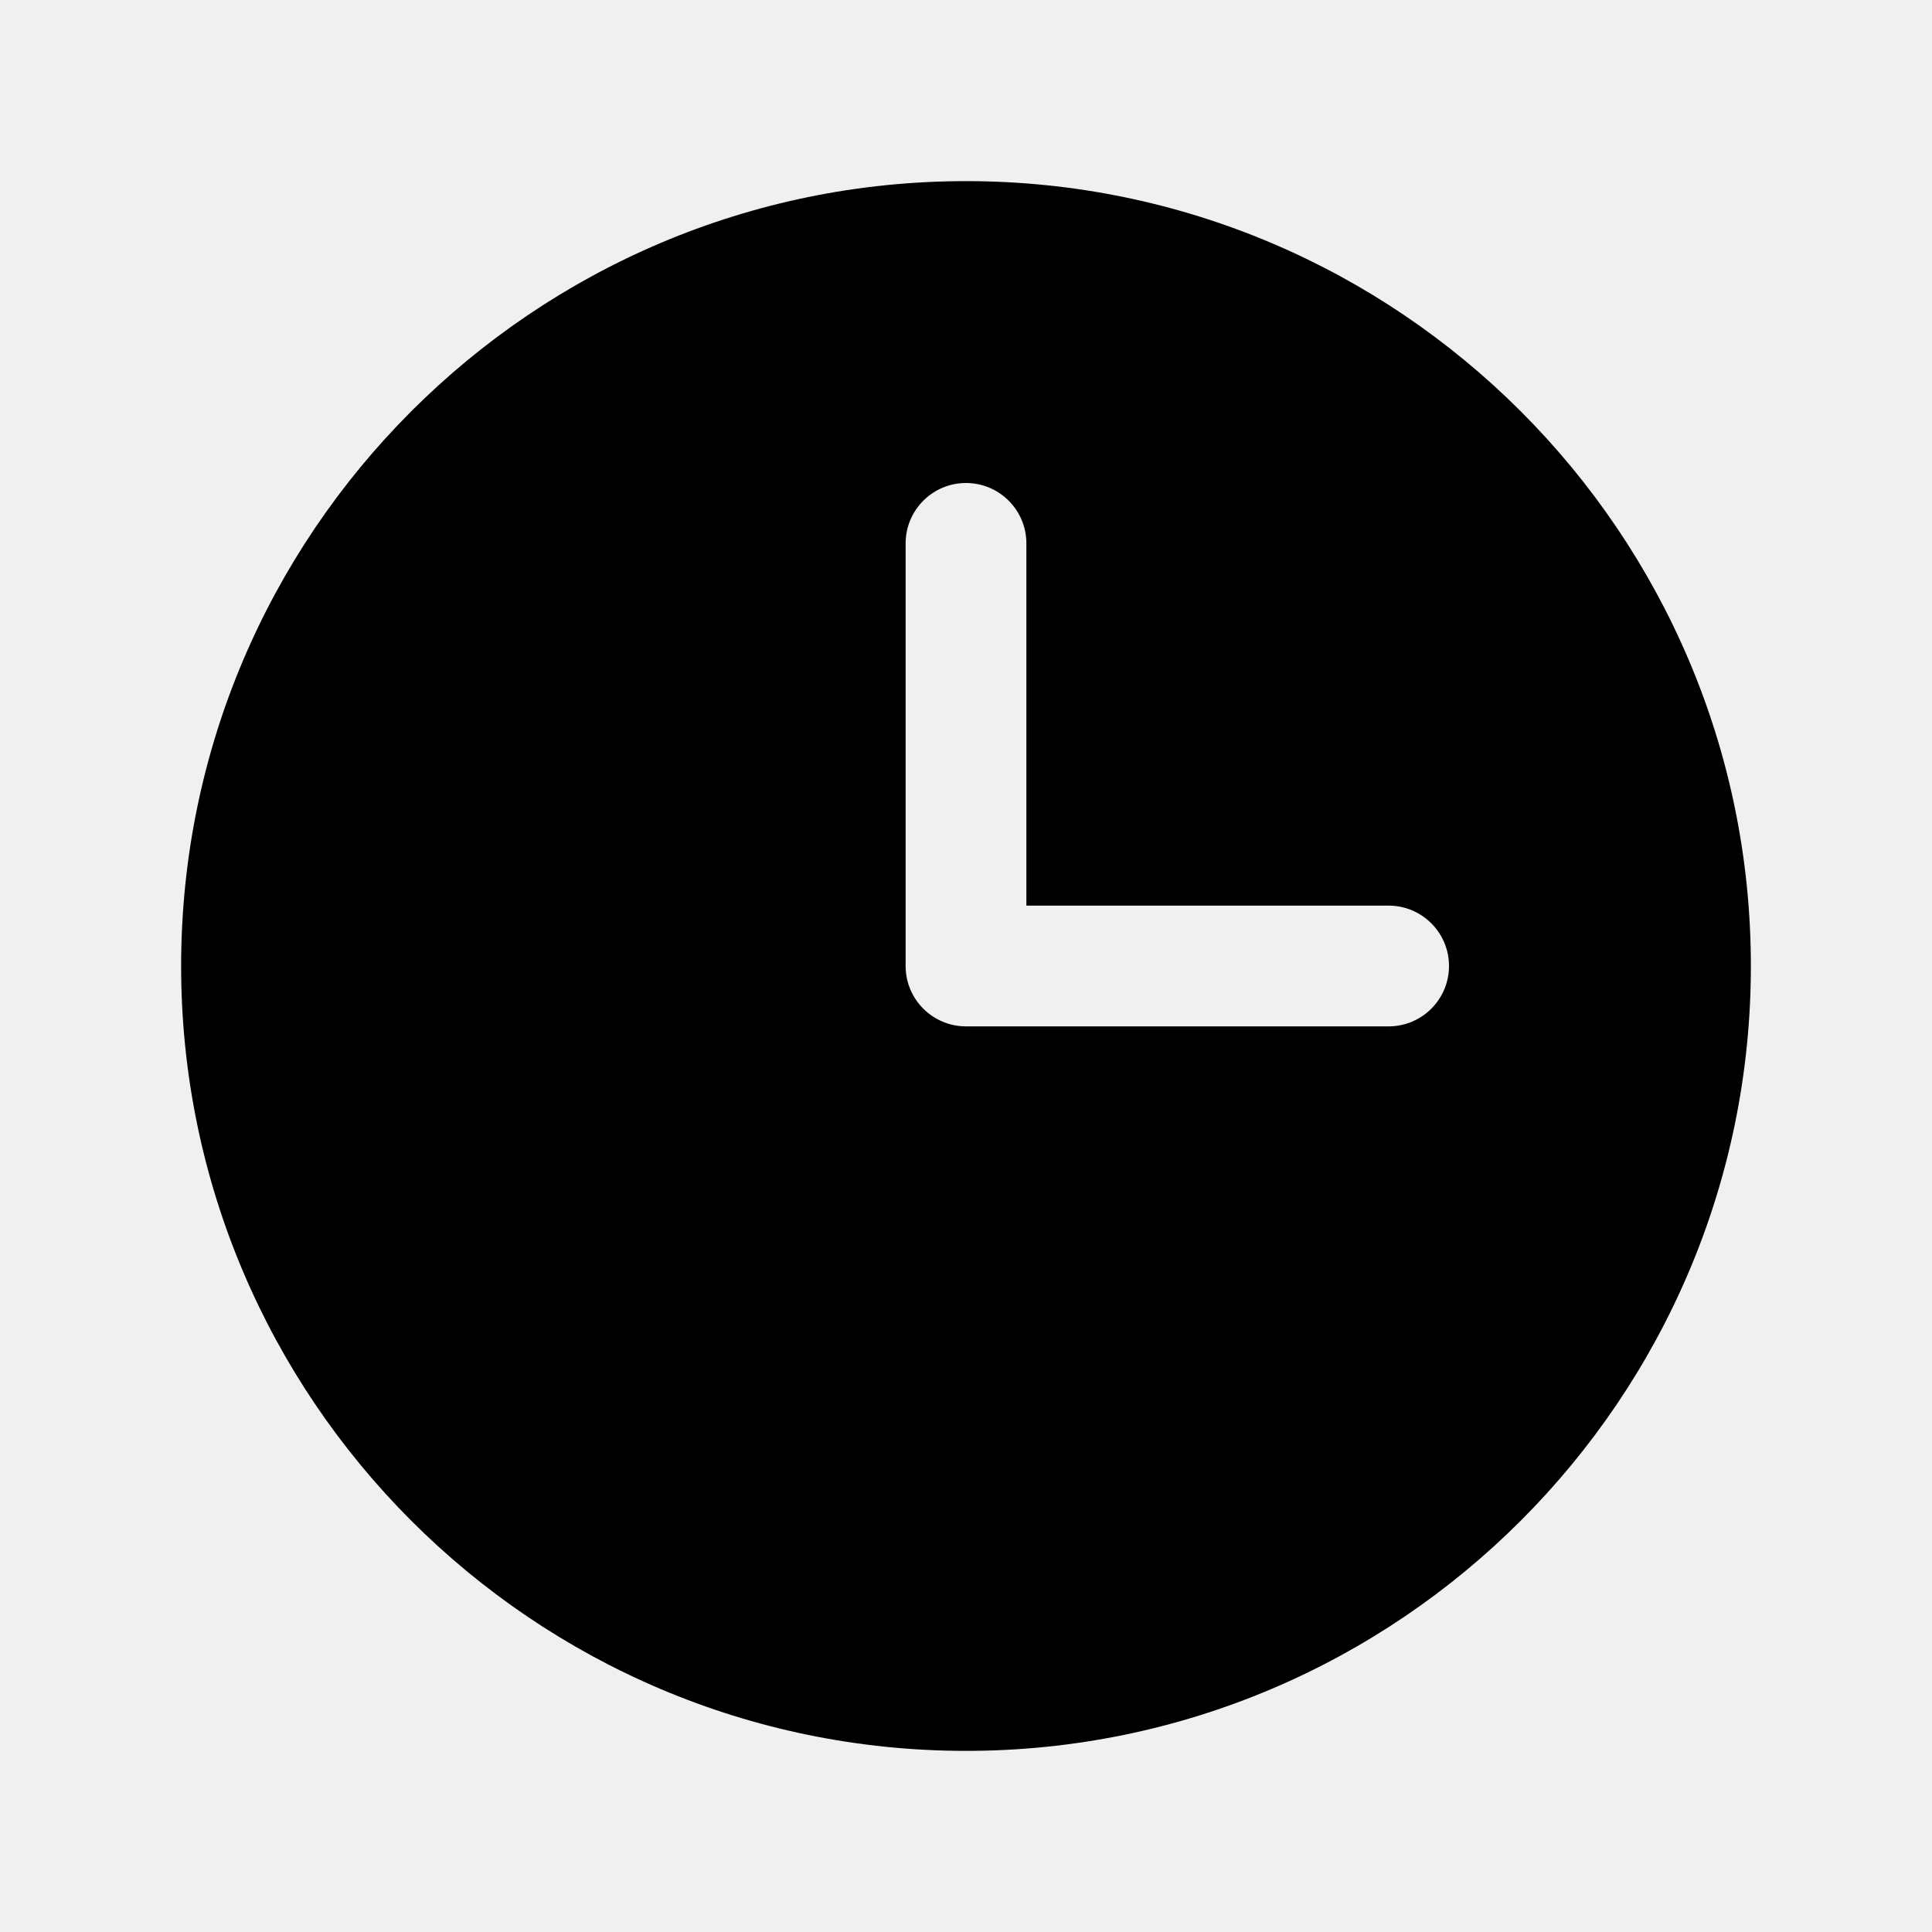
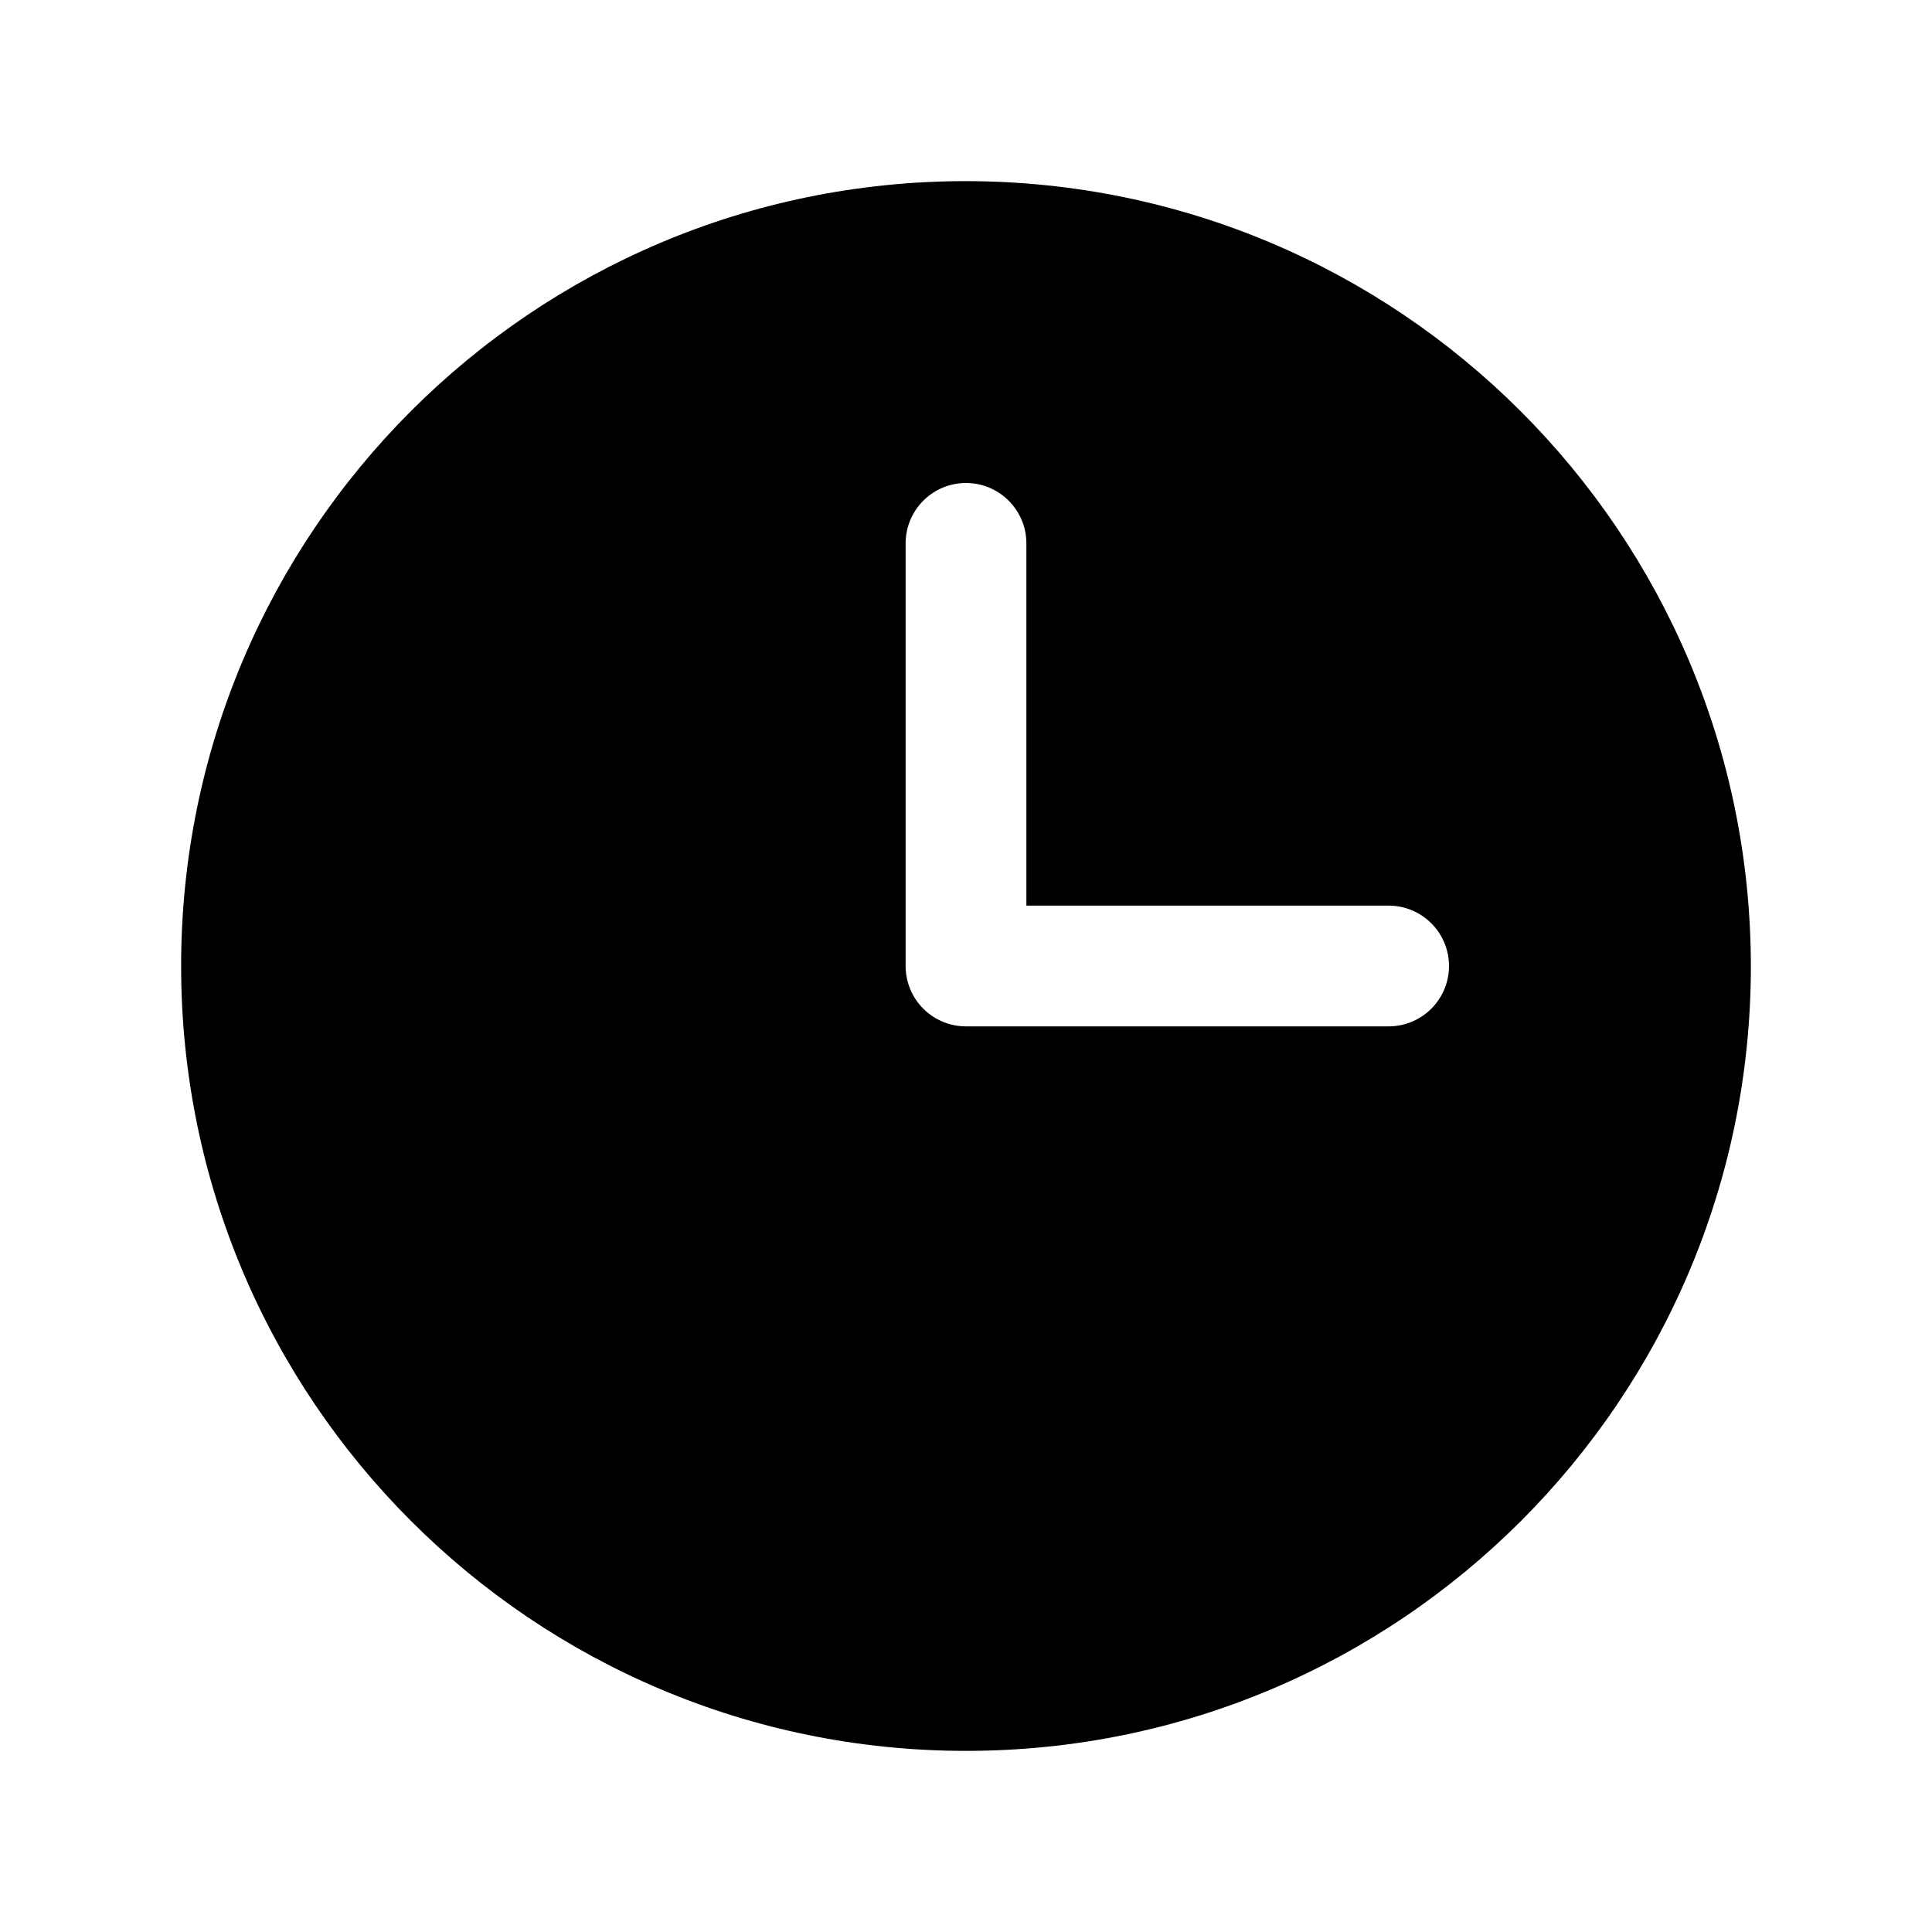
- <svg xmlns="http://www.w3.org/2000/svg" width="16" height="16" viewBox="0 0 16 16">
-   <g fill="none" fill-rule="evenodd">
-     <polygon points="0 16 16 16 16 0 0 0" />
-     <path fill="#000" d="M11.5,8.5 L8,8.5 C7.724,8.5 7.5,8.276 7.5,8 L7.5,4.5 C7.5,4.224 7.724,4 8,4 C8.276,4 8.5,4.224 8.5,4.5 L8.5,7.5 L11.5,7.5 C11.776,7.5 12,7.724 12,8 C12,8.276 11.776,8.5 11.5,8.5 M8,1.5 C4.416,1.5 1.5,4.416 1.5,8 C1.5,11.584 4.416,14.5 8,14.5 C11.584,14.5 14.5,11.584 14.5,8 C14.5,4.416 11.584,1.5 8,1.5" />
+ <svg xmlns="http://www.w3.org/2000/svg" id="Layer_1" data-name="Layer 1" viewBox="0 0 256 256">
+   <g>
+     <rect width="256" height="256" fill="#fff" />
+     <rect width="256" height="256" fill="#fff" />
+     <path d="M128,24A104,104,0,1,0,232,128,104.12,104.12,0,0,0,128,24Zm56,112H128a7.995,7.995,0,0,1-8-8V72a8,8,0,0,1,16,0v48h48a8,8,0,0,1,0,16Z" />
  </g>
</svg>
